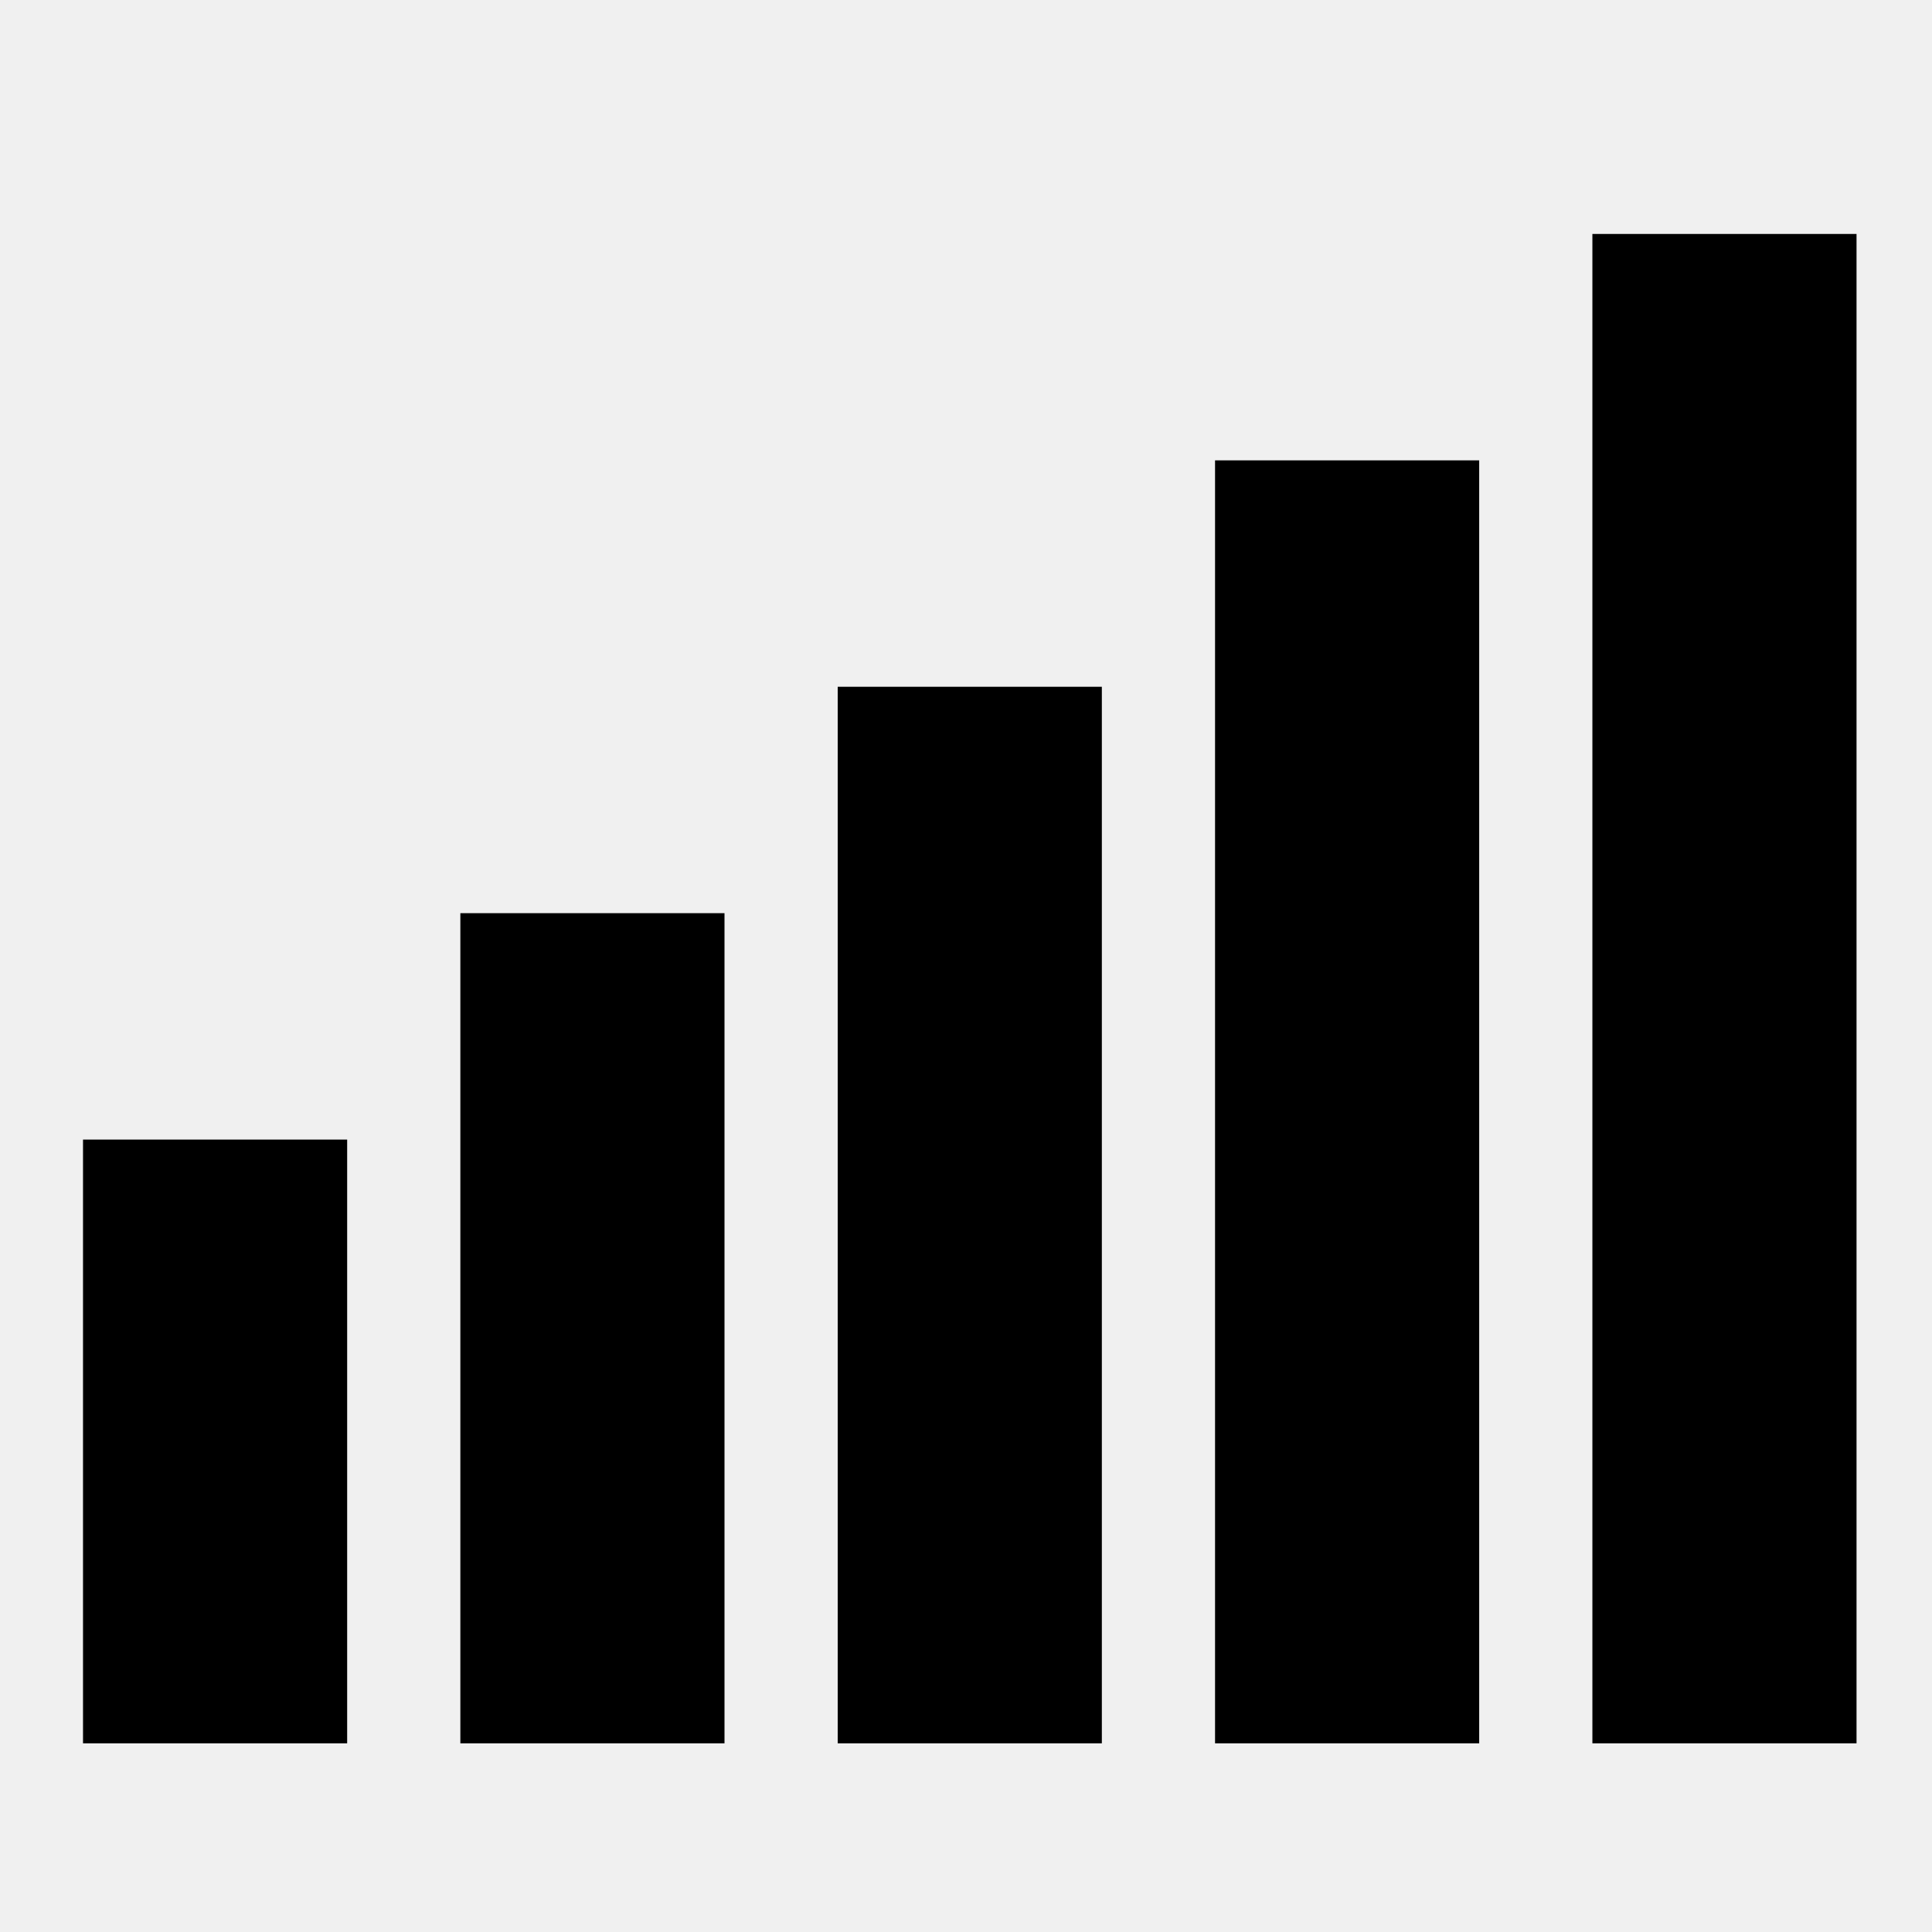
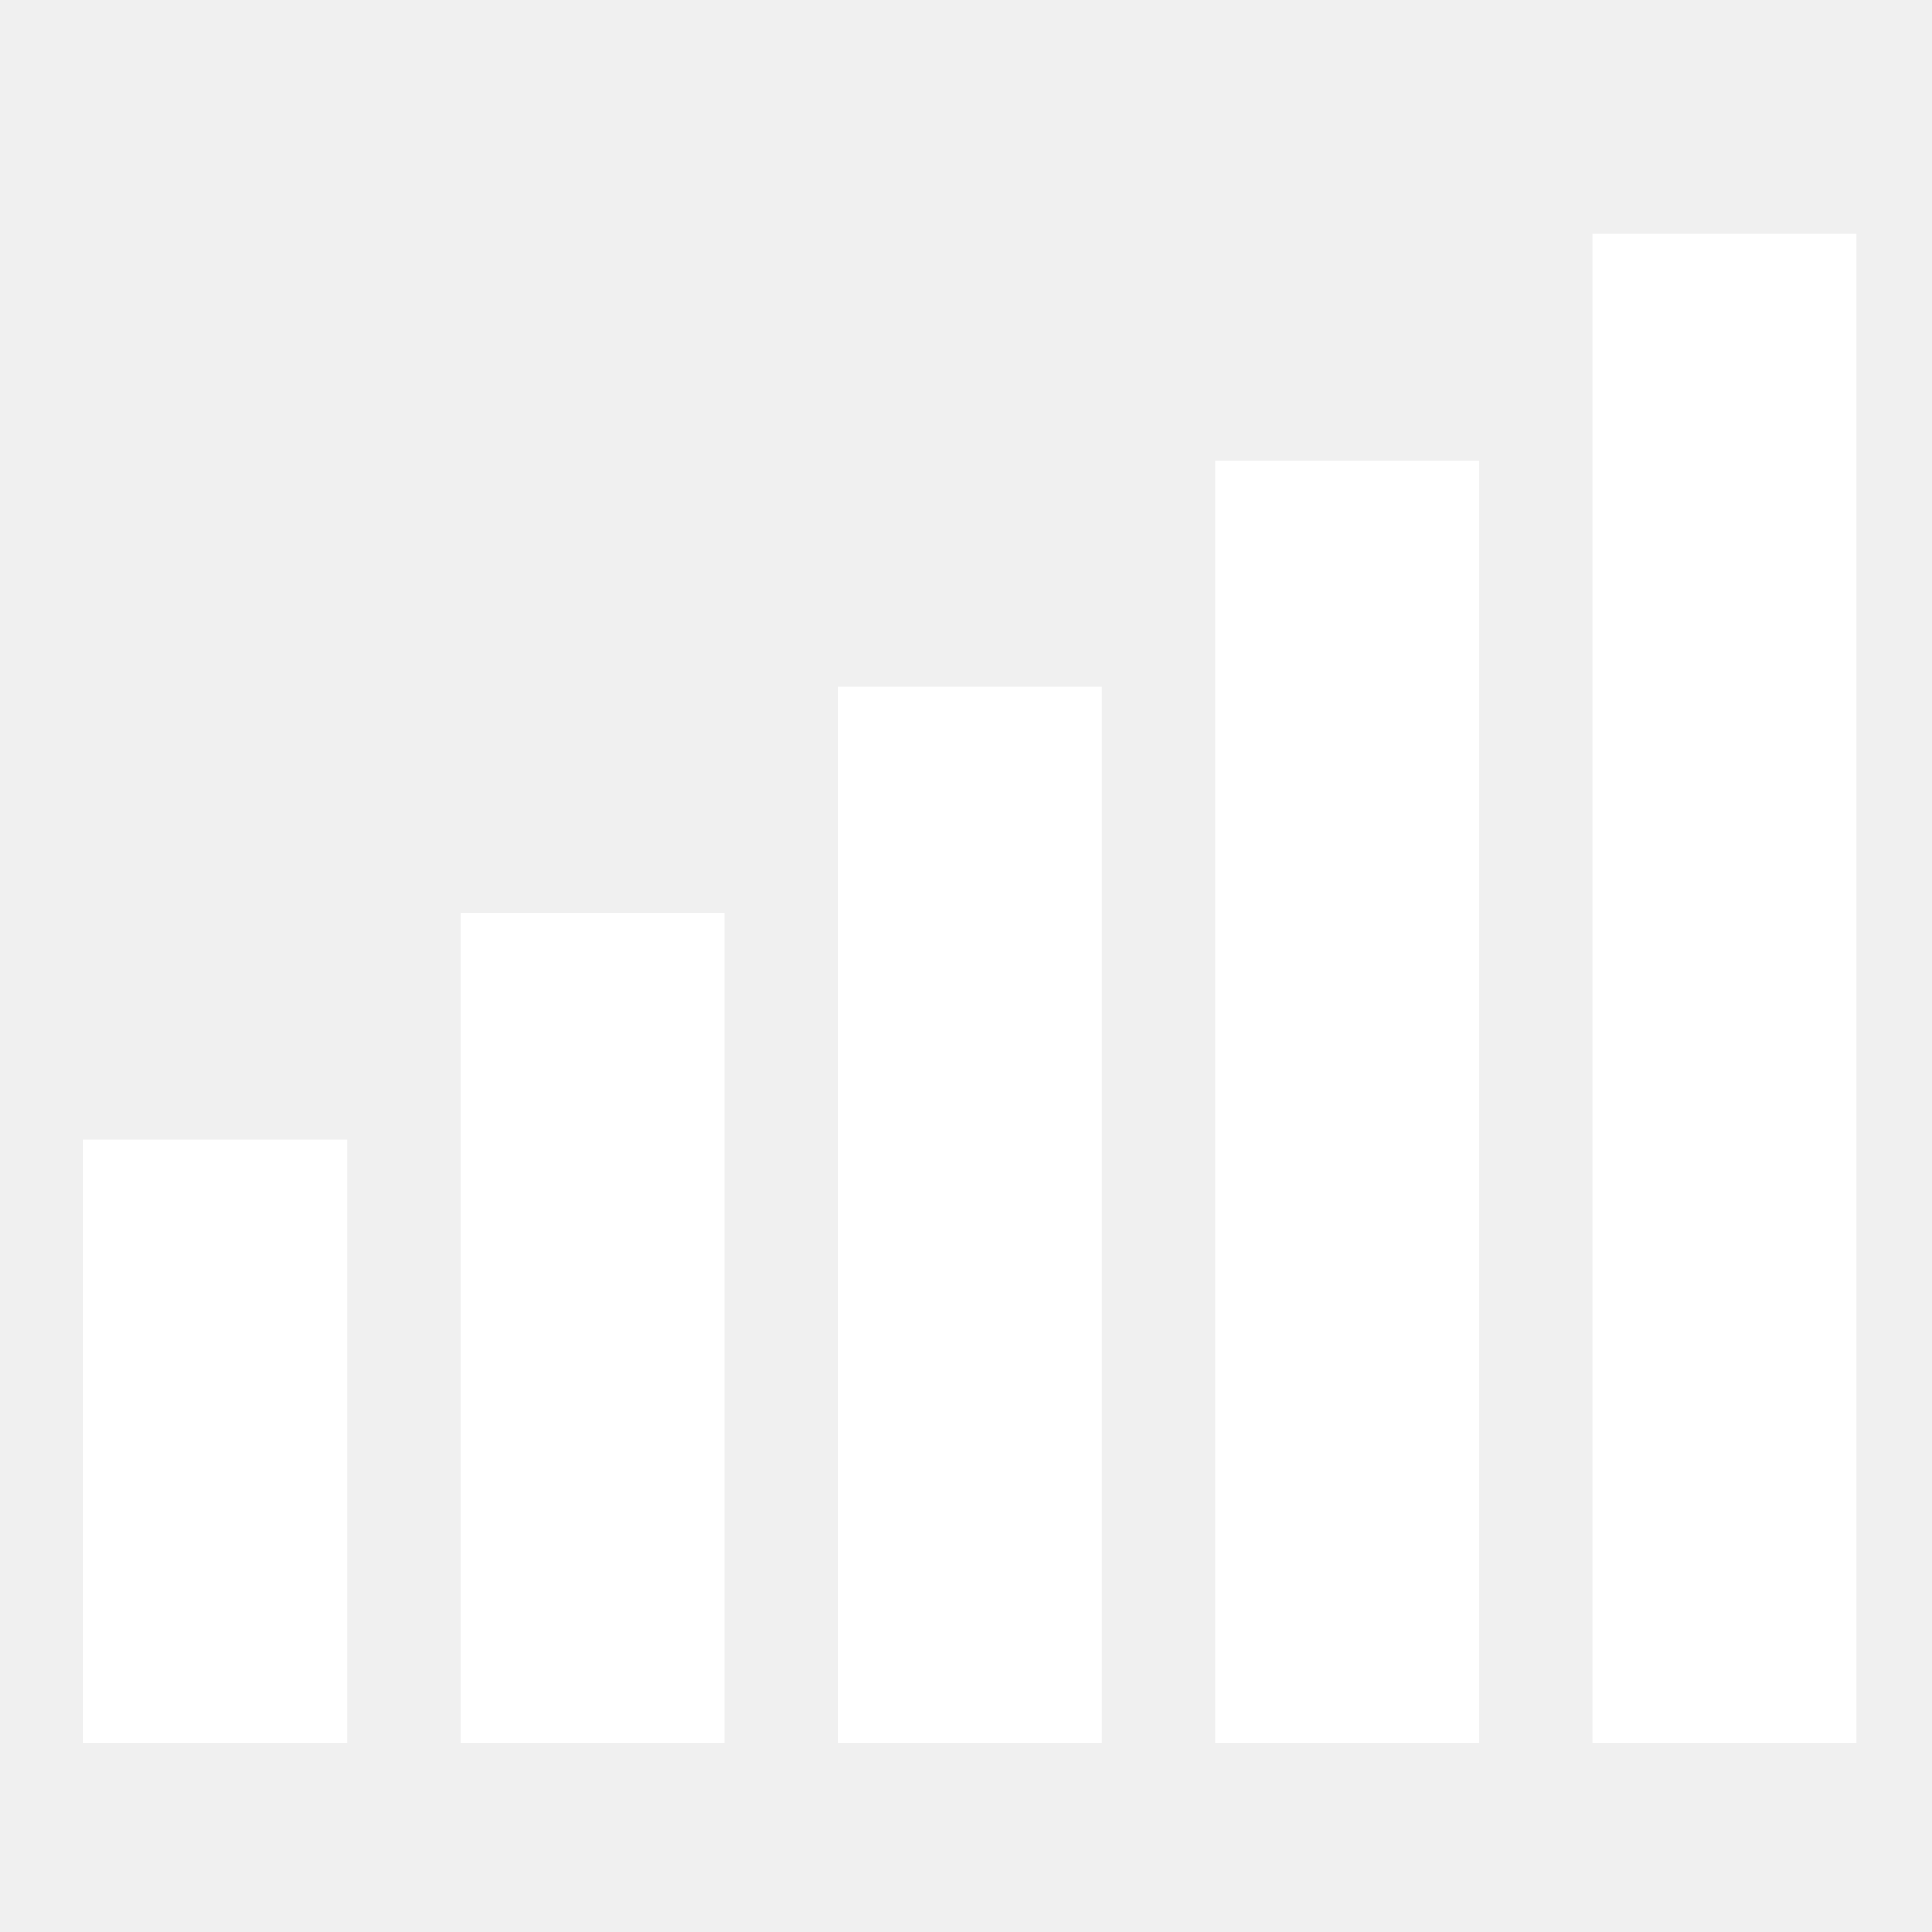
<svg xmlns="http://www.w3.org/2000/svg" width="128" height="128" viewBox="0 0 102.4 102.4" version="1.1" id="svg2">
-   <rect style="fill:#000000;fill-rule:evenodd;stroke:#000000;stroke-width:4px;stroke-linecap:butt;stroke-linejoin:miter;stroke-opacity:1" id="rect3381" width="10" height="28" x="6.4" y="62.4" />
-   <rect style="fill:#000000;fill-rule:evenodd;stroke:#000000;stroke-width:4px;stroke-linecap:butt;stroke-linejoin:miter;stroke-opacity:1" id="rect3383" width="10" height="40" x="26.4" y="50.4" />
-   <rect style="fill:#000000;fill-rule:evenodd;stroke:#000000;stroke-width:4px;stroke-linecap:butt;stroke-linejoin:miter;stroke-opacity:1" id="rect3385" width="10" height="52" x="46.4" y="38.4" />
-   <rect style="fill:#000000;fill-rule:evenodd;stroke:#000000;stroke-width:4px;stroke-linecap:butt;stroke-linejoin:miter;stroke-opacity:1" id="rect3387" width="10" height="64" x="66.4" y="26.4" />
-   <rect style="fill:#000000;fill-rule:evenodd;stroke:#000000;stroke-width:4px;stroke-linecap:butt;stroke-linejoin:miter;stroke-opacity:1" id="rect3389" width="10" height="76" x="86.4" y="14.4" />
+   <rect style="fill:#ffffff;fill-rule:evenodd;stroke:#ffffff;stroke-width:4px;stroke-linecap:butt;stroke-linejoin:miter;stroke-opacity:1" id="rect3381" width="10" height="28" x="6.4" y="62.4" />
+   <rect style="fill:#ffffff;fill-rule:evenodd;stroke:#ffffff;stroke-width:4px;stroke-linecap:butt;stroke-linejoin:miter;stroke-opacity:1" id="rect3383" width="10" height="40" x="26.4" y="50.4" />
+   <rect style="fill:#ffffff;fill-rule:evenodd;stroke:#ffffff;stroke-width:4px;stroke-linecap:butt;stroke-linejoin:miter;stroke-opacity:1" id="rect3385" width="10" height="52" x="46.4" y="38.4" />
+   <rect style="fill:#ffffff;fill-rule:evenodd;stroke:#ffffff;stroke-width:4px;stroke-linecap:butt;stroke-linejoin:miter;stroke-opacity:1" id="rect3387" width="10" height="64" x="66.4" y="26.4" />
+   <rect style="fill:#ffffff;fill-rule:evenodd;stroke:#ffffff;stroke-width:4px;stroke-linecap:butt;stroke-linejoin:miter;stroke-opacity:1" id="rect3389" width="10" height="76" x="86.4" y="14.4" />
</svg>
